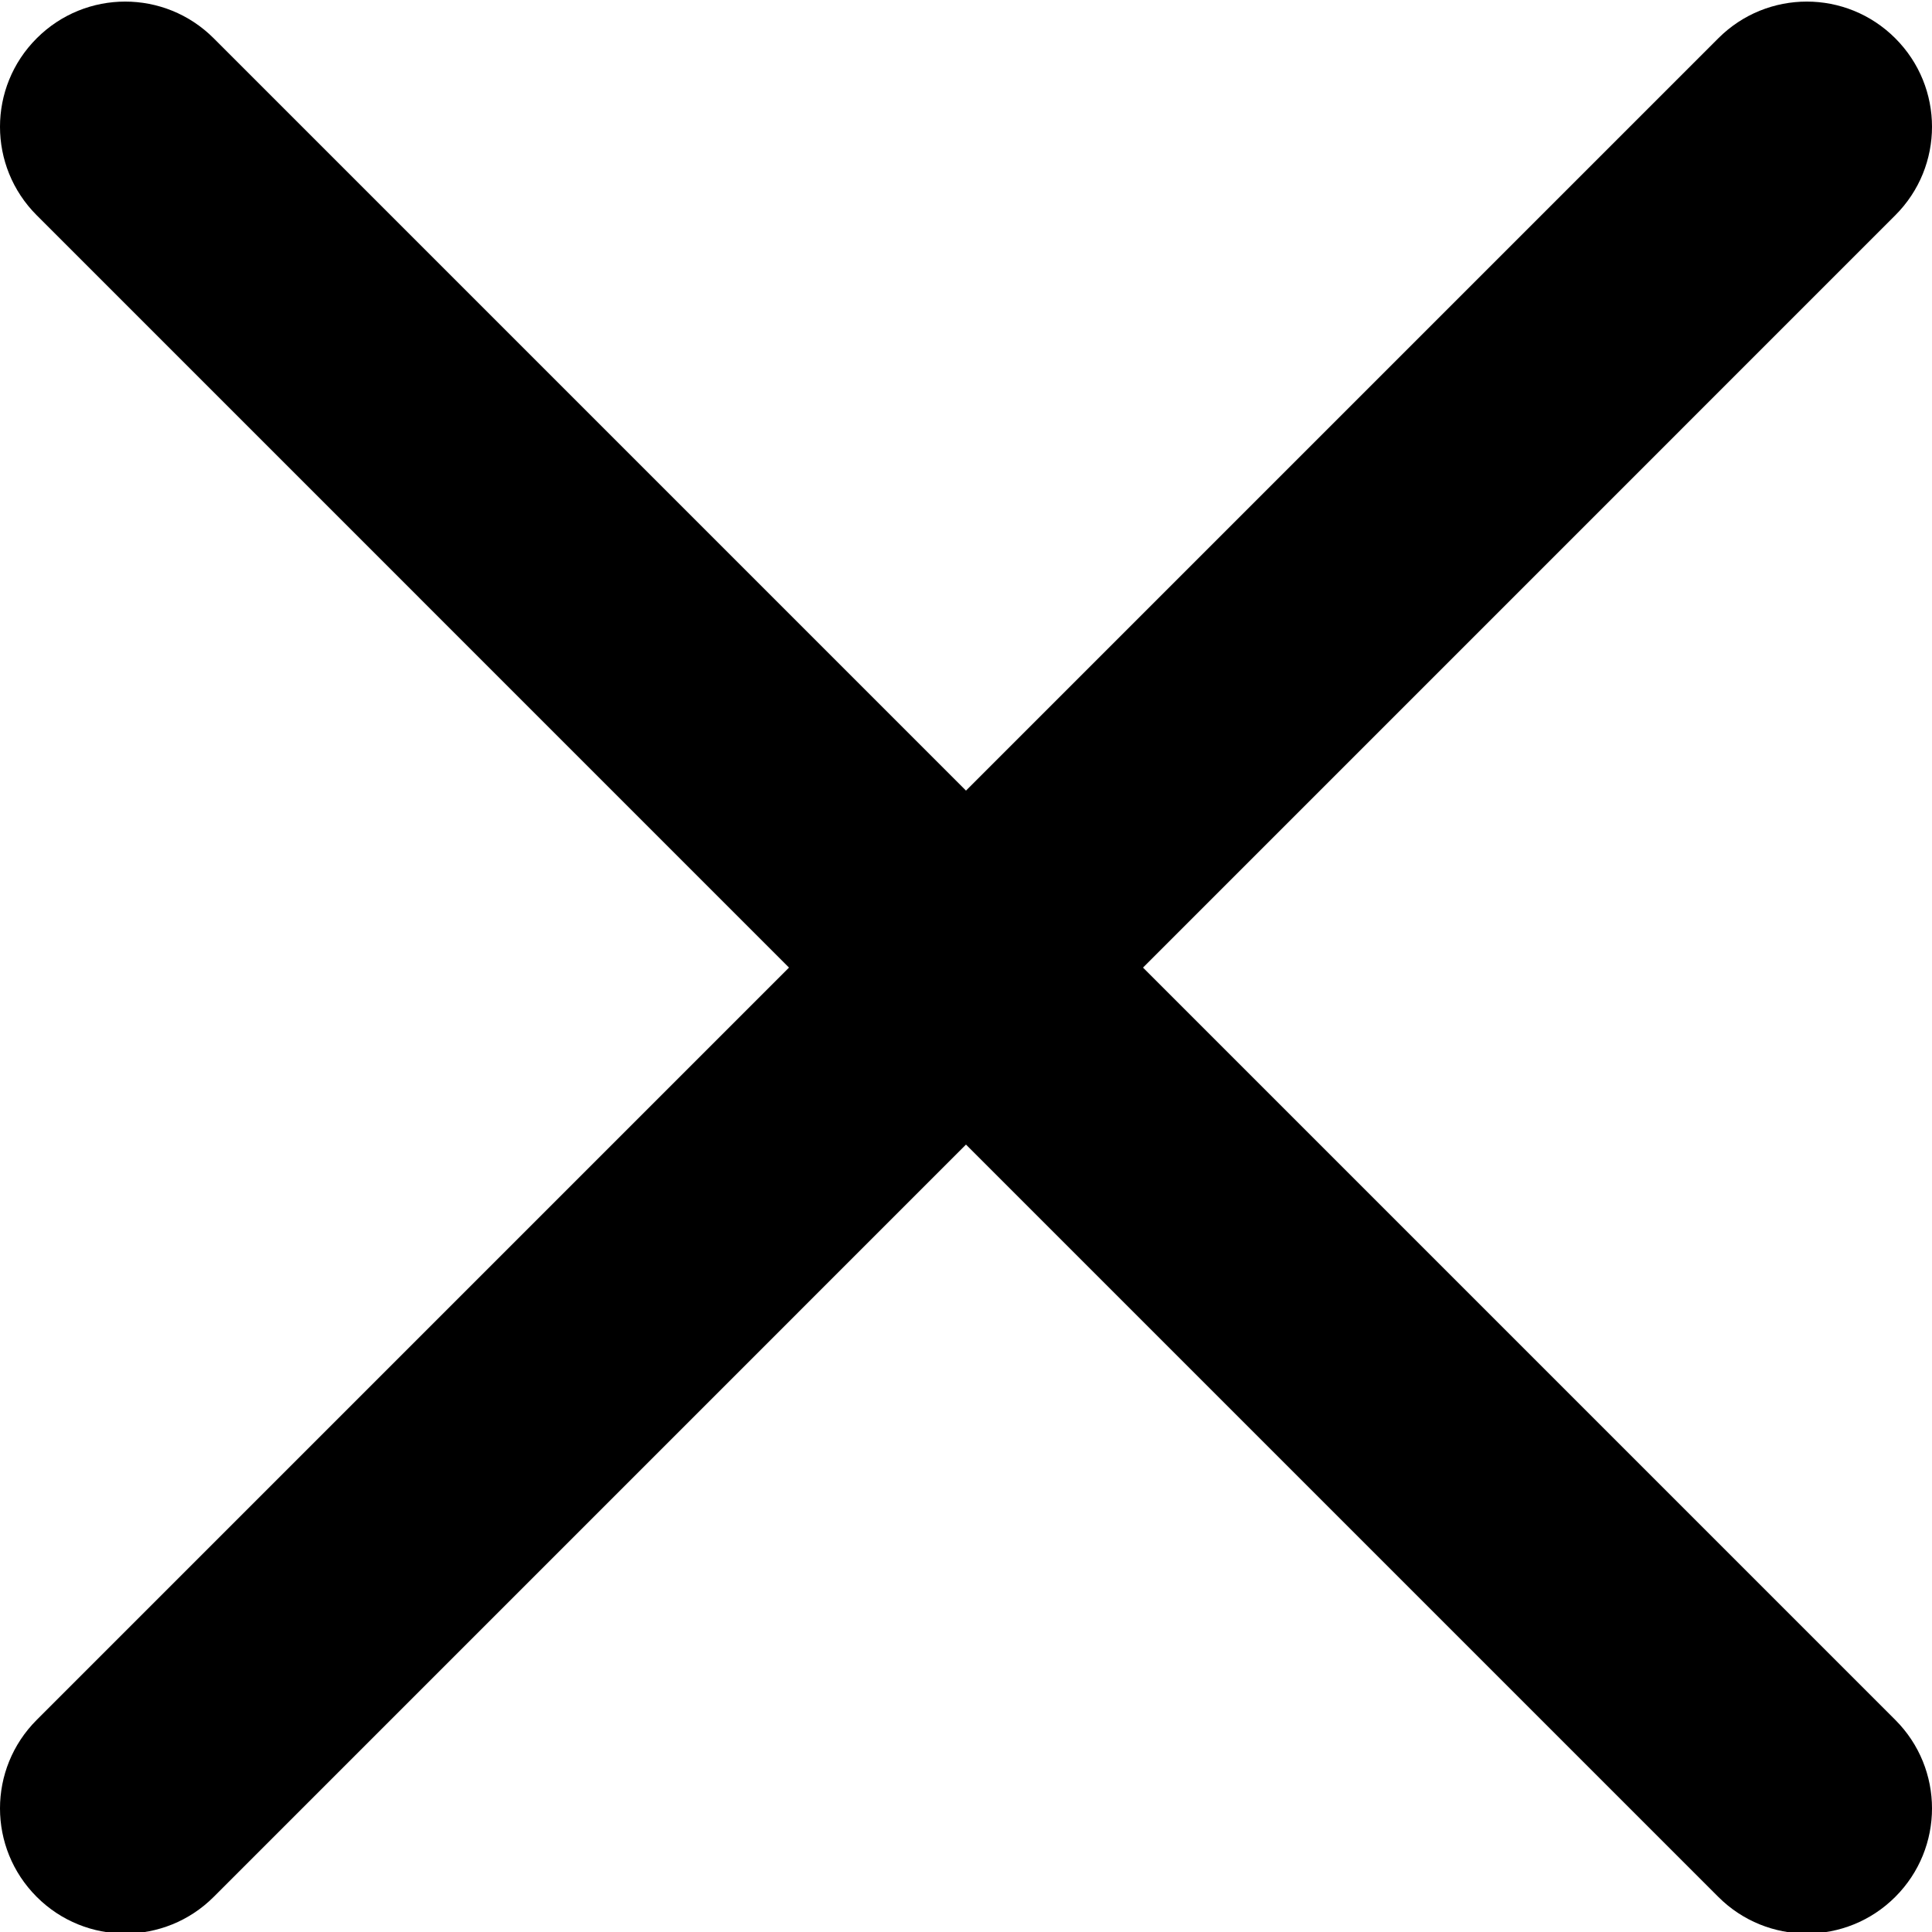
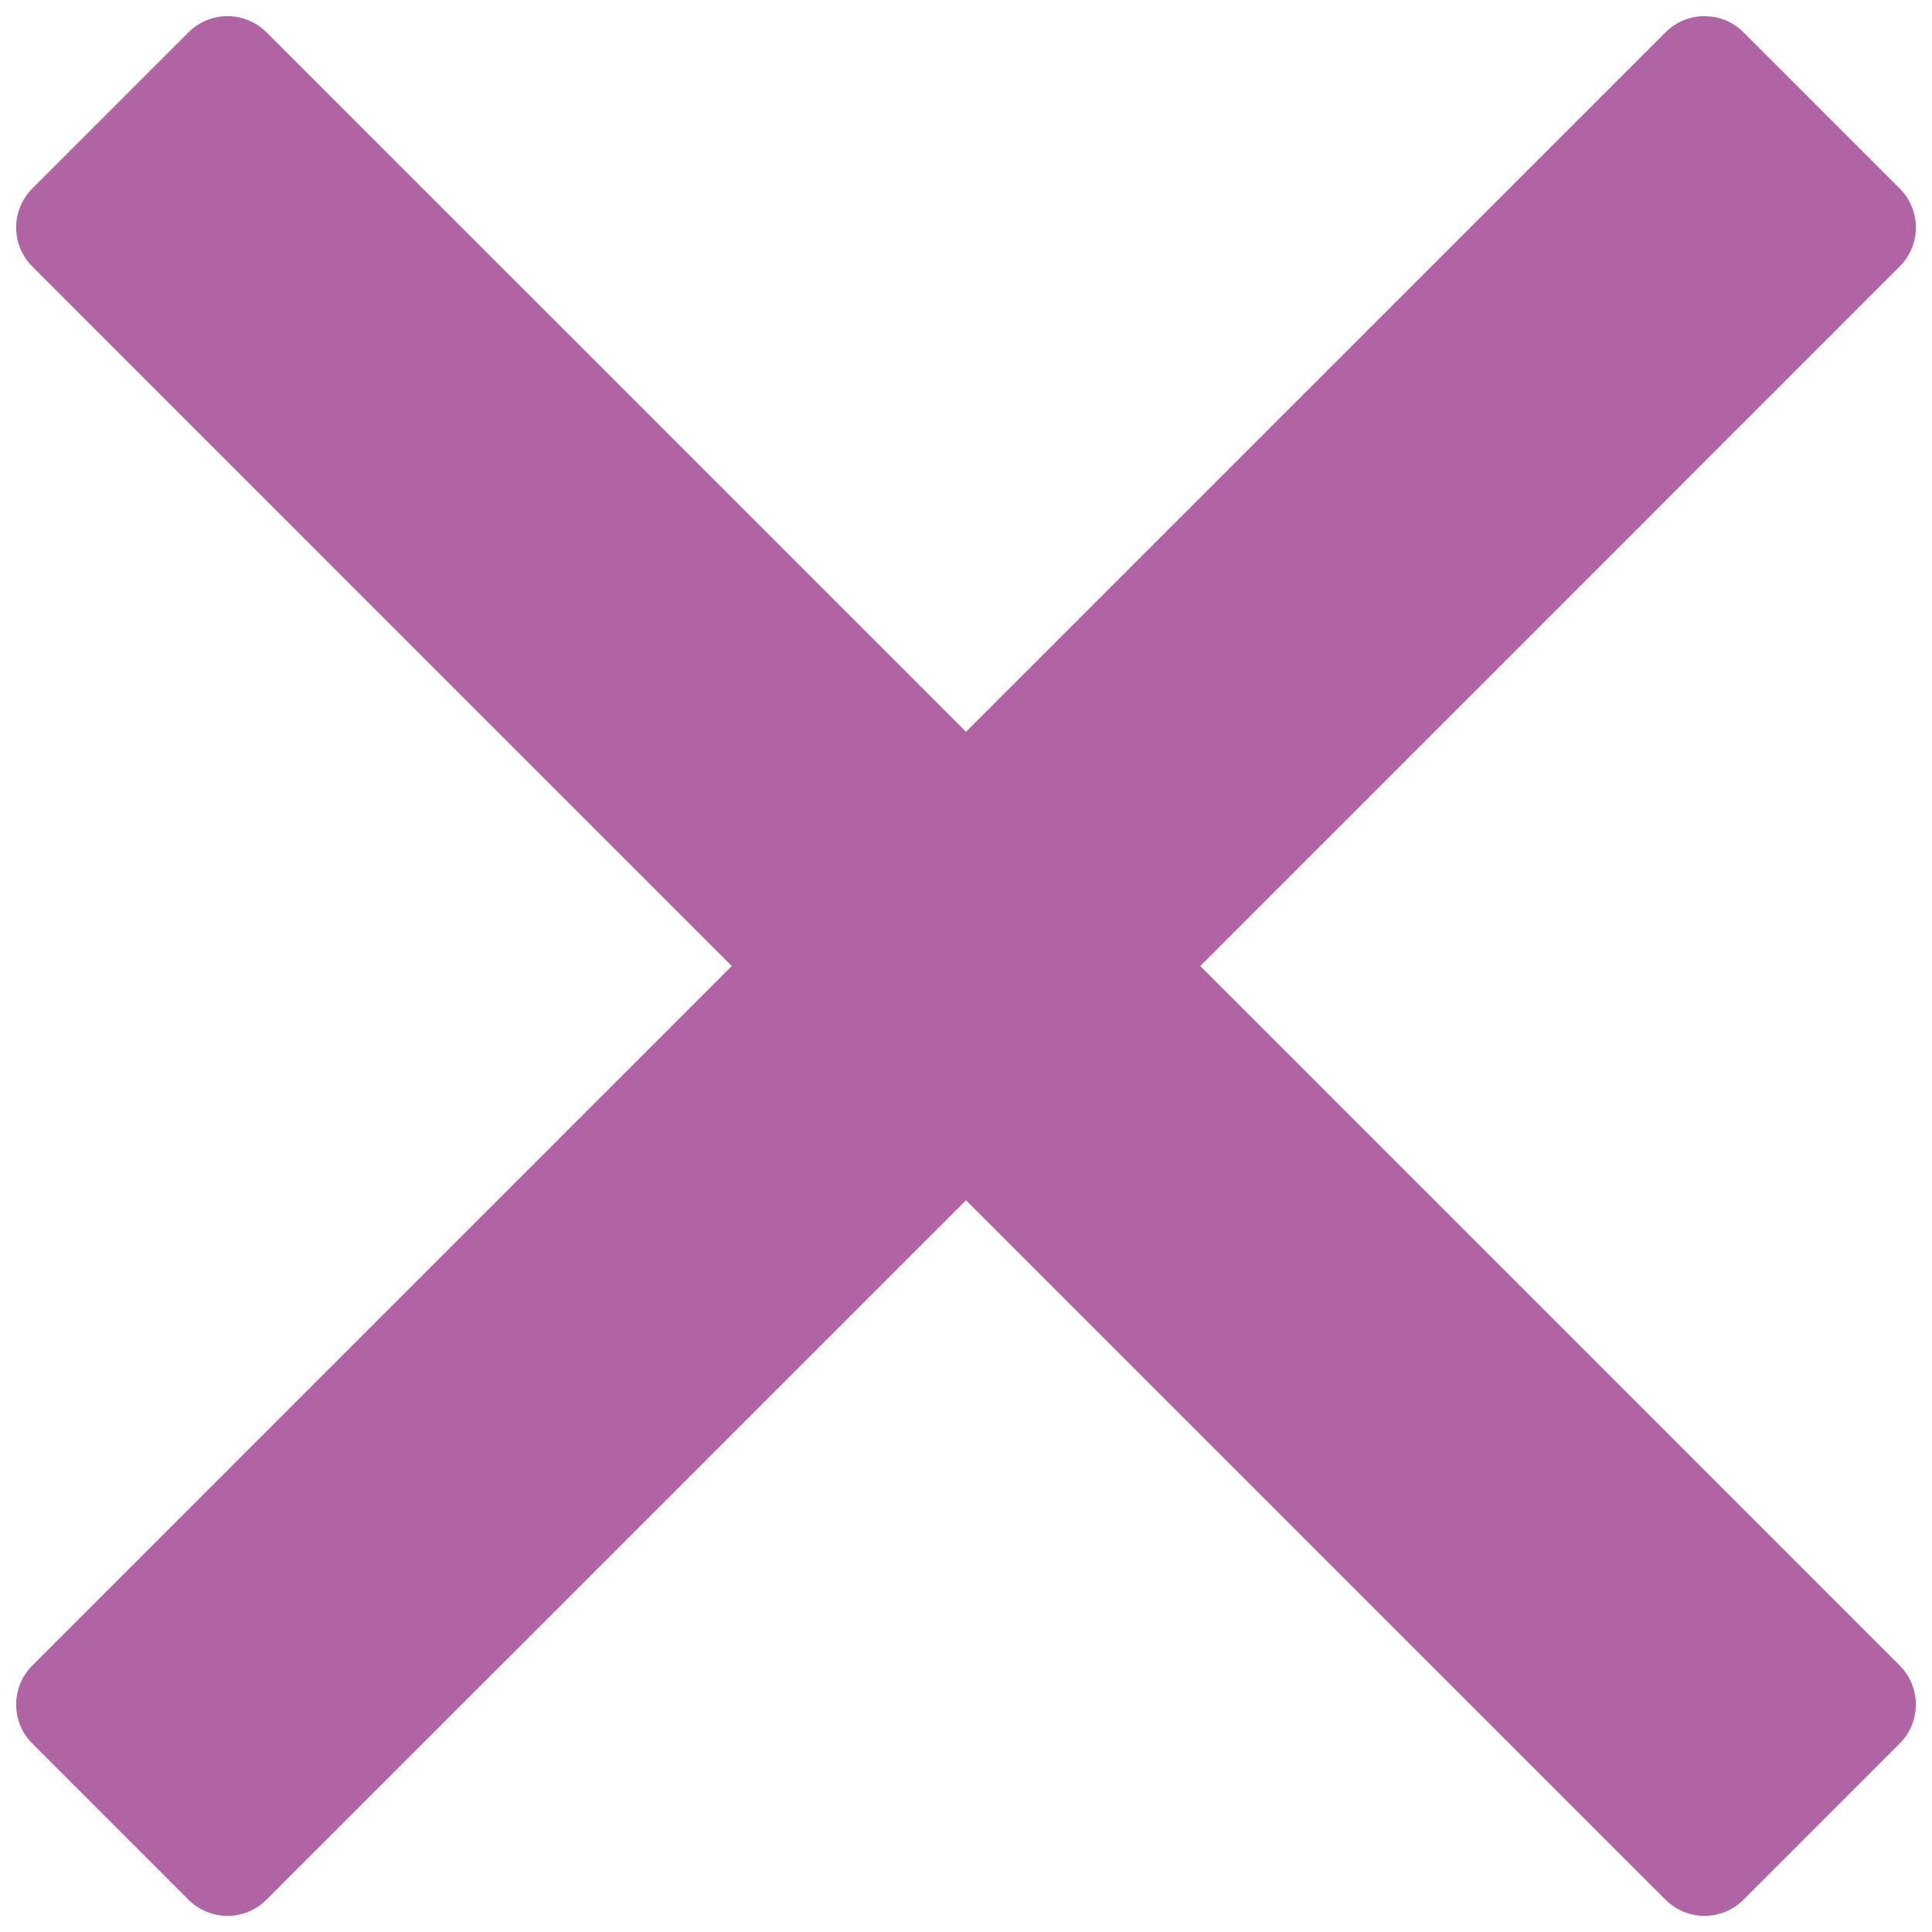
- <svg xmlns="http://www.w3.org/2000/svg" height="329pt" viewBox="0 0 329.269 329" width="329pt">
-   <path d="m194.801 164.77 128.211-128.215c8.344-8.34 8.344-21.824 0-30.164-8.34-8.34-21.824-8.34-30.164 0l-128.215 128.215-128.211-128.215c-8.344-8.34-21.824-8.34-30.164 0-8.344 8.34-8.344 21.824 0 30.164l128.211 128.215-128.211 128.215c-8.344 8.34-8.344 21.824 0 30.164 4.156 4.16 9.621 6.25 15.082 6.25 5.461 0 10.922-2.09 15.082-6.25l128.211-128.215 128.215 128.215c4.16 4.16 9.621 6.25 15.082 6.25 5.461 0 10.922-2.09 15.082-6.25 8.344-8.34 8.344-21.824 0-30.164zm0 0" />
+ <svg xmlns="http://www.w3.org/2000/svg" width="35" height="35" viewBox="0 0 35 35" fill="none">
+   <path fill-rule="evenodd" clip-rule="evenodd" d="M0.586 30.172L6 24.757L13.257 17.5L6 10.243L0.586 4.828C0.195 4.438 0.195 3.805 0.586 3.414L3.414 0.586C3.805 0.195 4.438 0.195 4.828 0.586L10.243 6L17.5 13.257L24.757 6L30.172 0.586C30.562 0.195 31.195 0.195 31.586 0.586L34.414 3.414C34.805 3.805 34.805 4.438 34.414 4.828L30 9.243L21.743 17.5L30 25.757L34.414 30.172C34.805 30.562 34.805 31.195 34.414 31.586L31.586 34.414C31.195 34.805 30.562 34.805 30.172 34.414L25.757 30L17.5 21.743L9.243 30L4.828 34.414C4.438 34.805 3.805 34.805 3.414 34.414L0.586 31.586C0.195 31.195 0.195 30.562 0.586 30.172Z" fill="#8C1C7A" fill-opacity="0.68" />
</svg>
